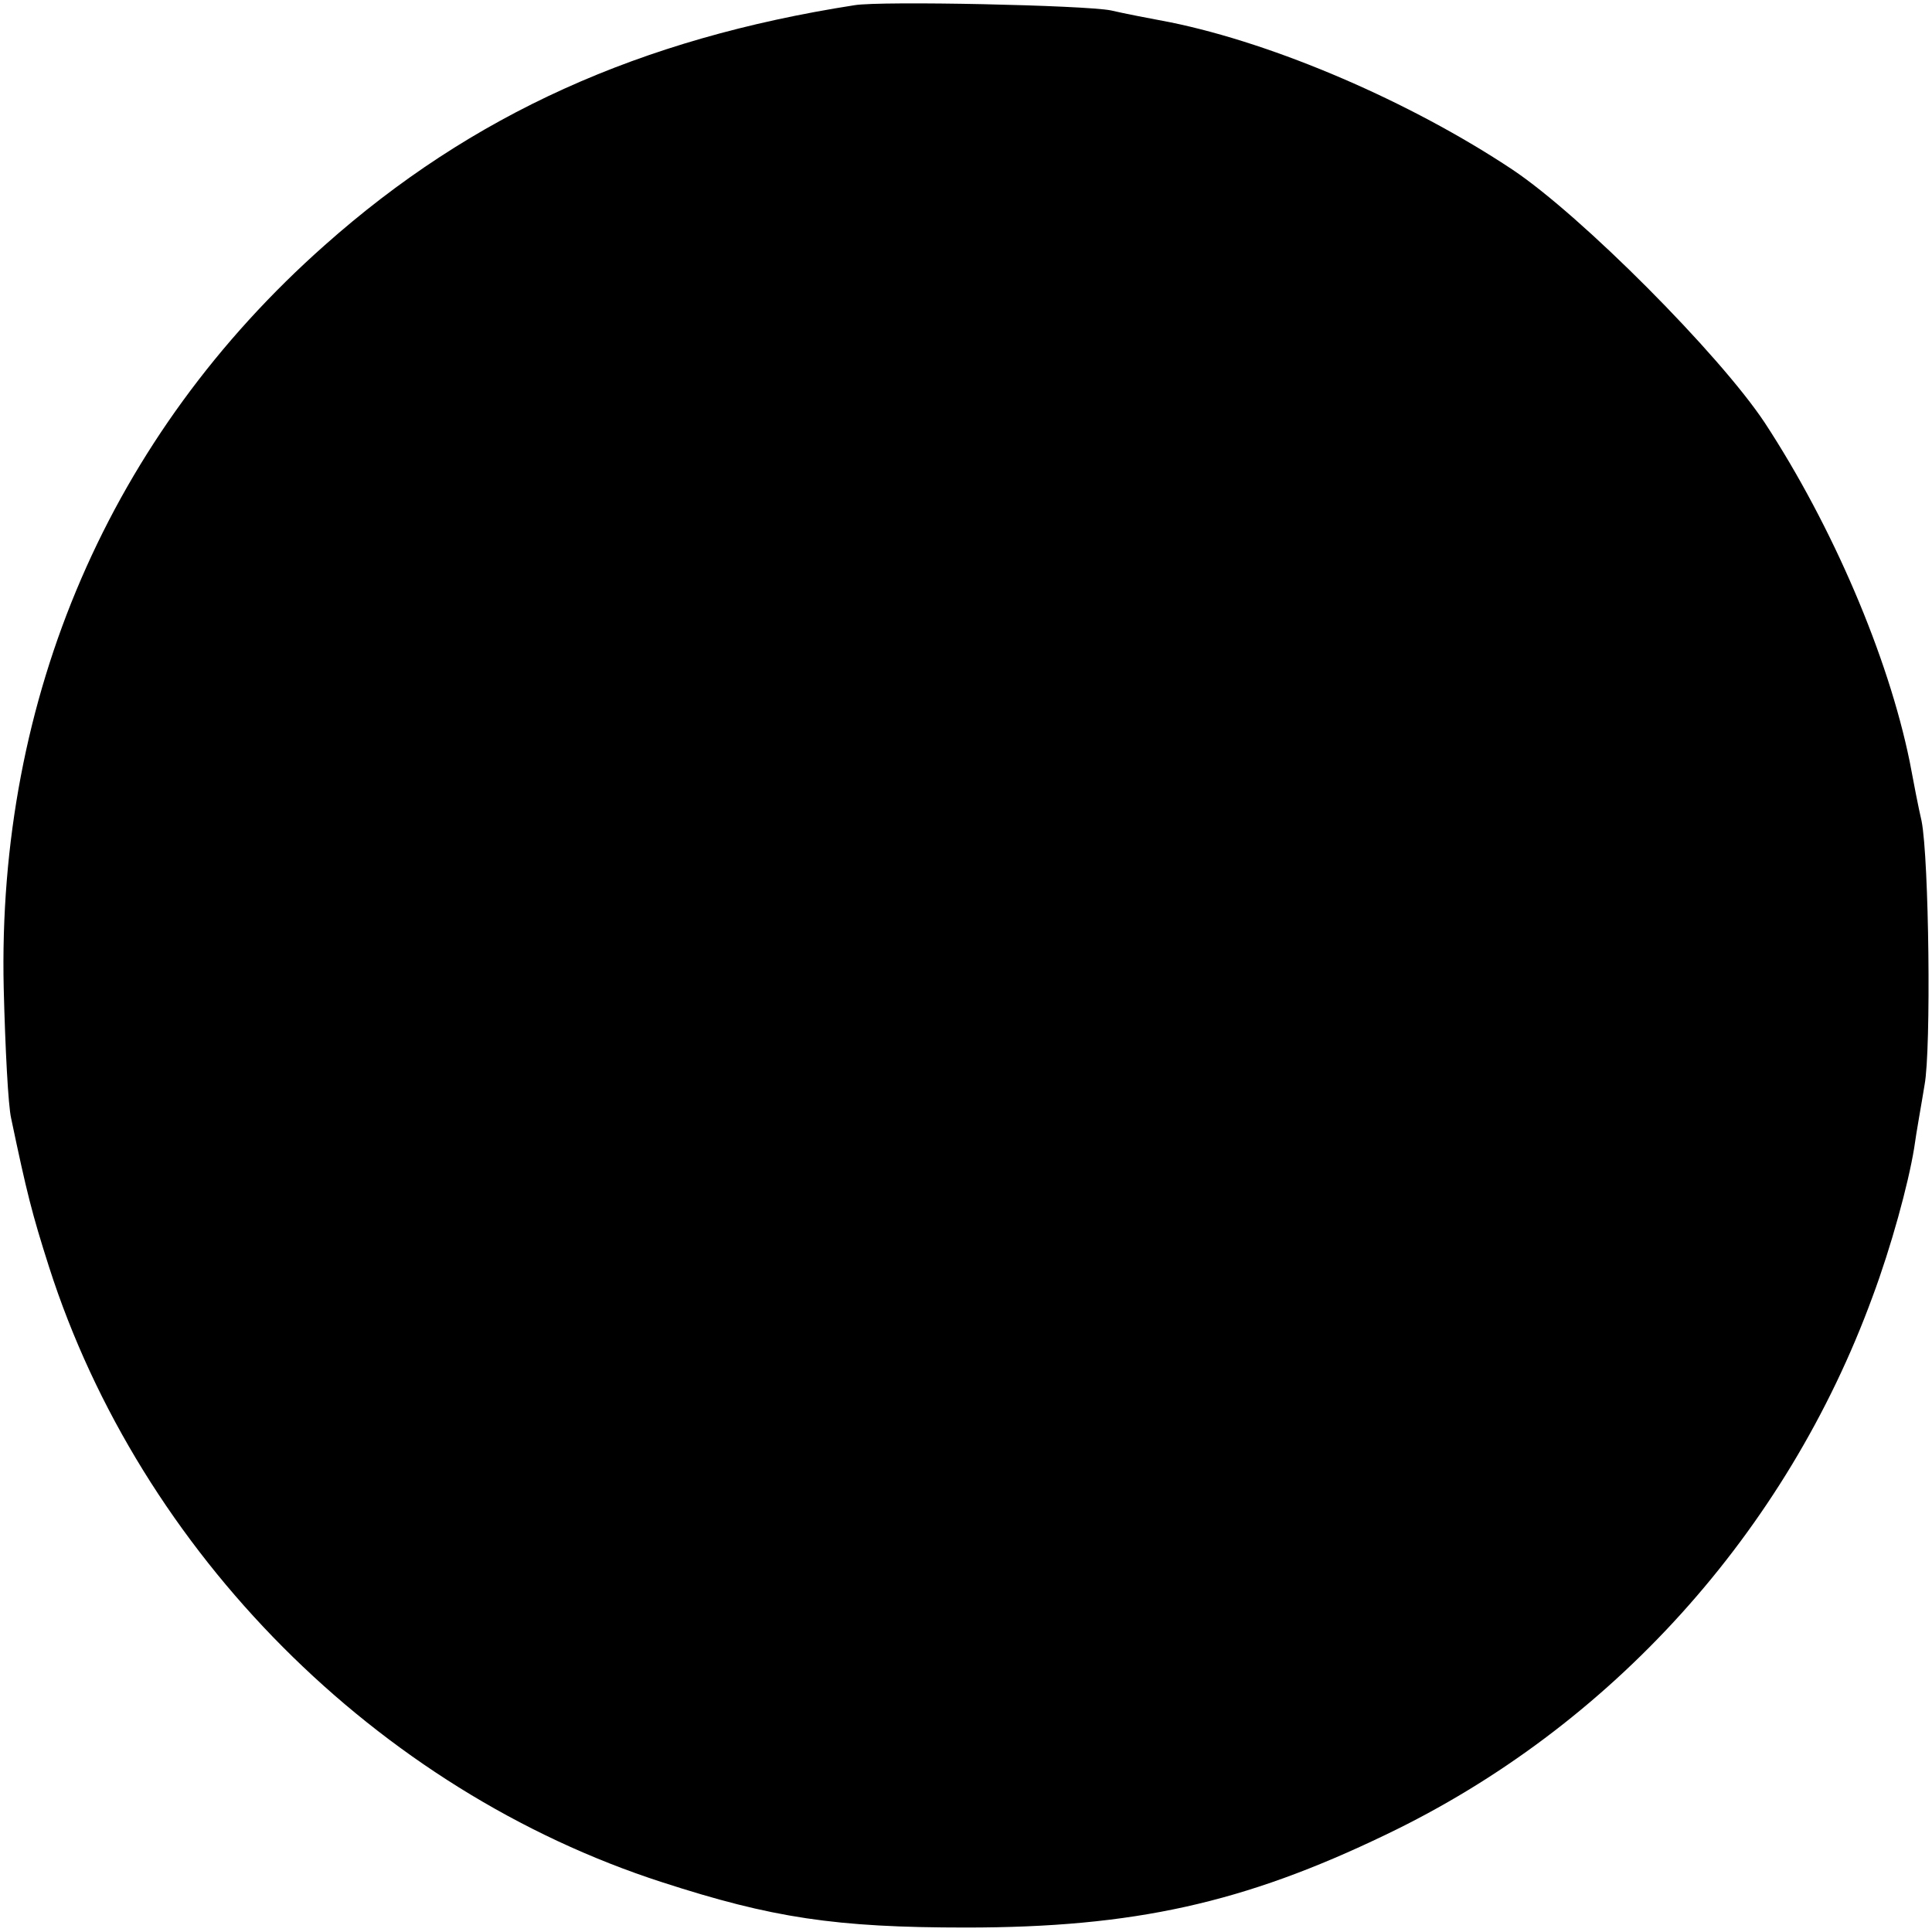
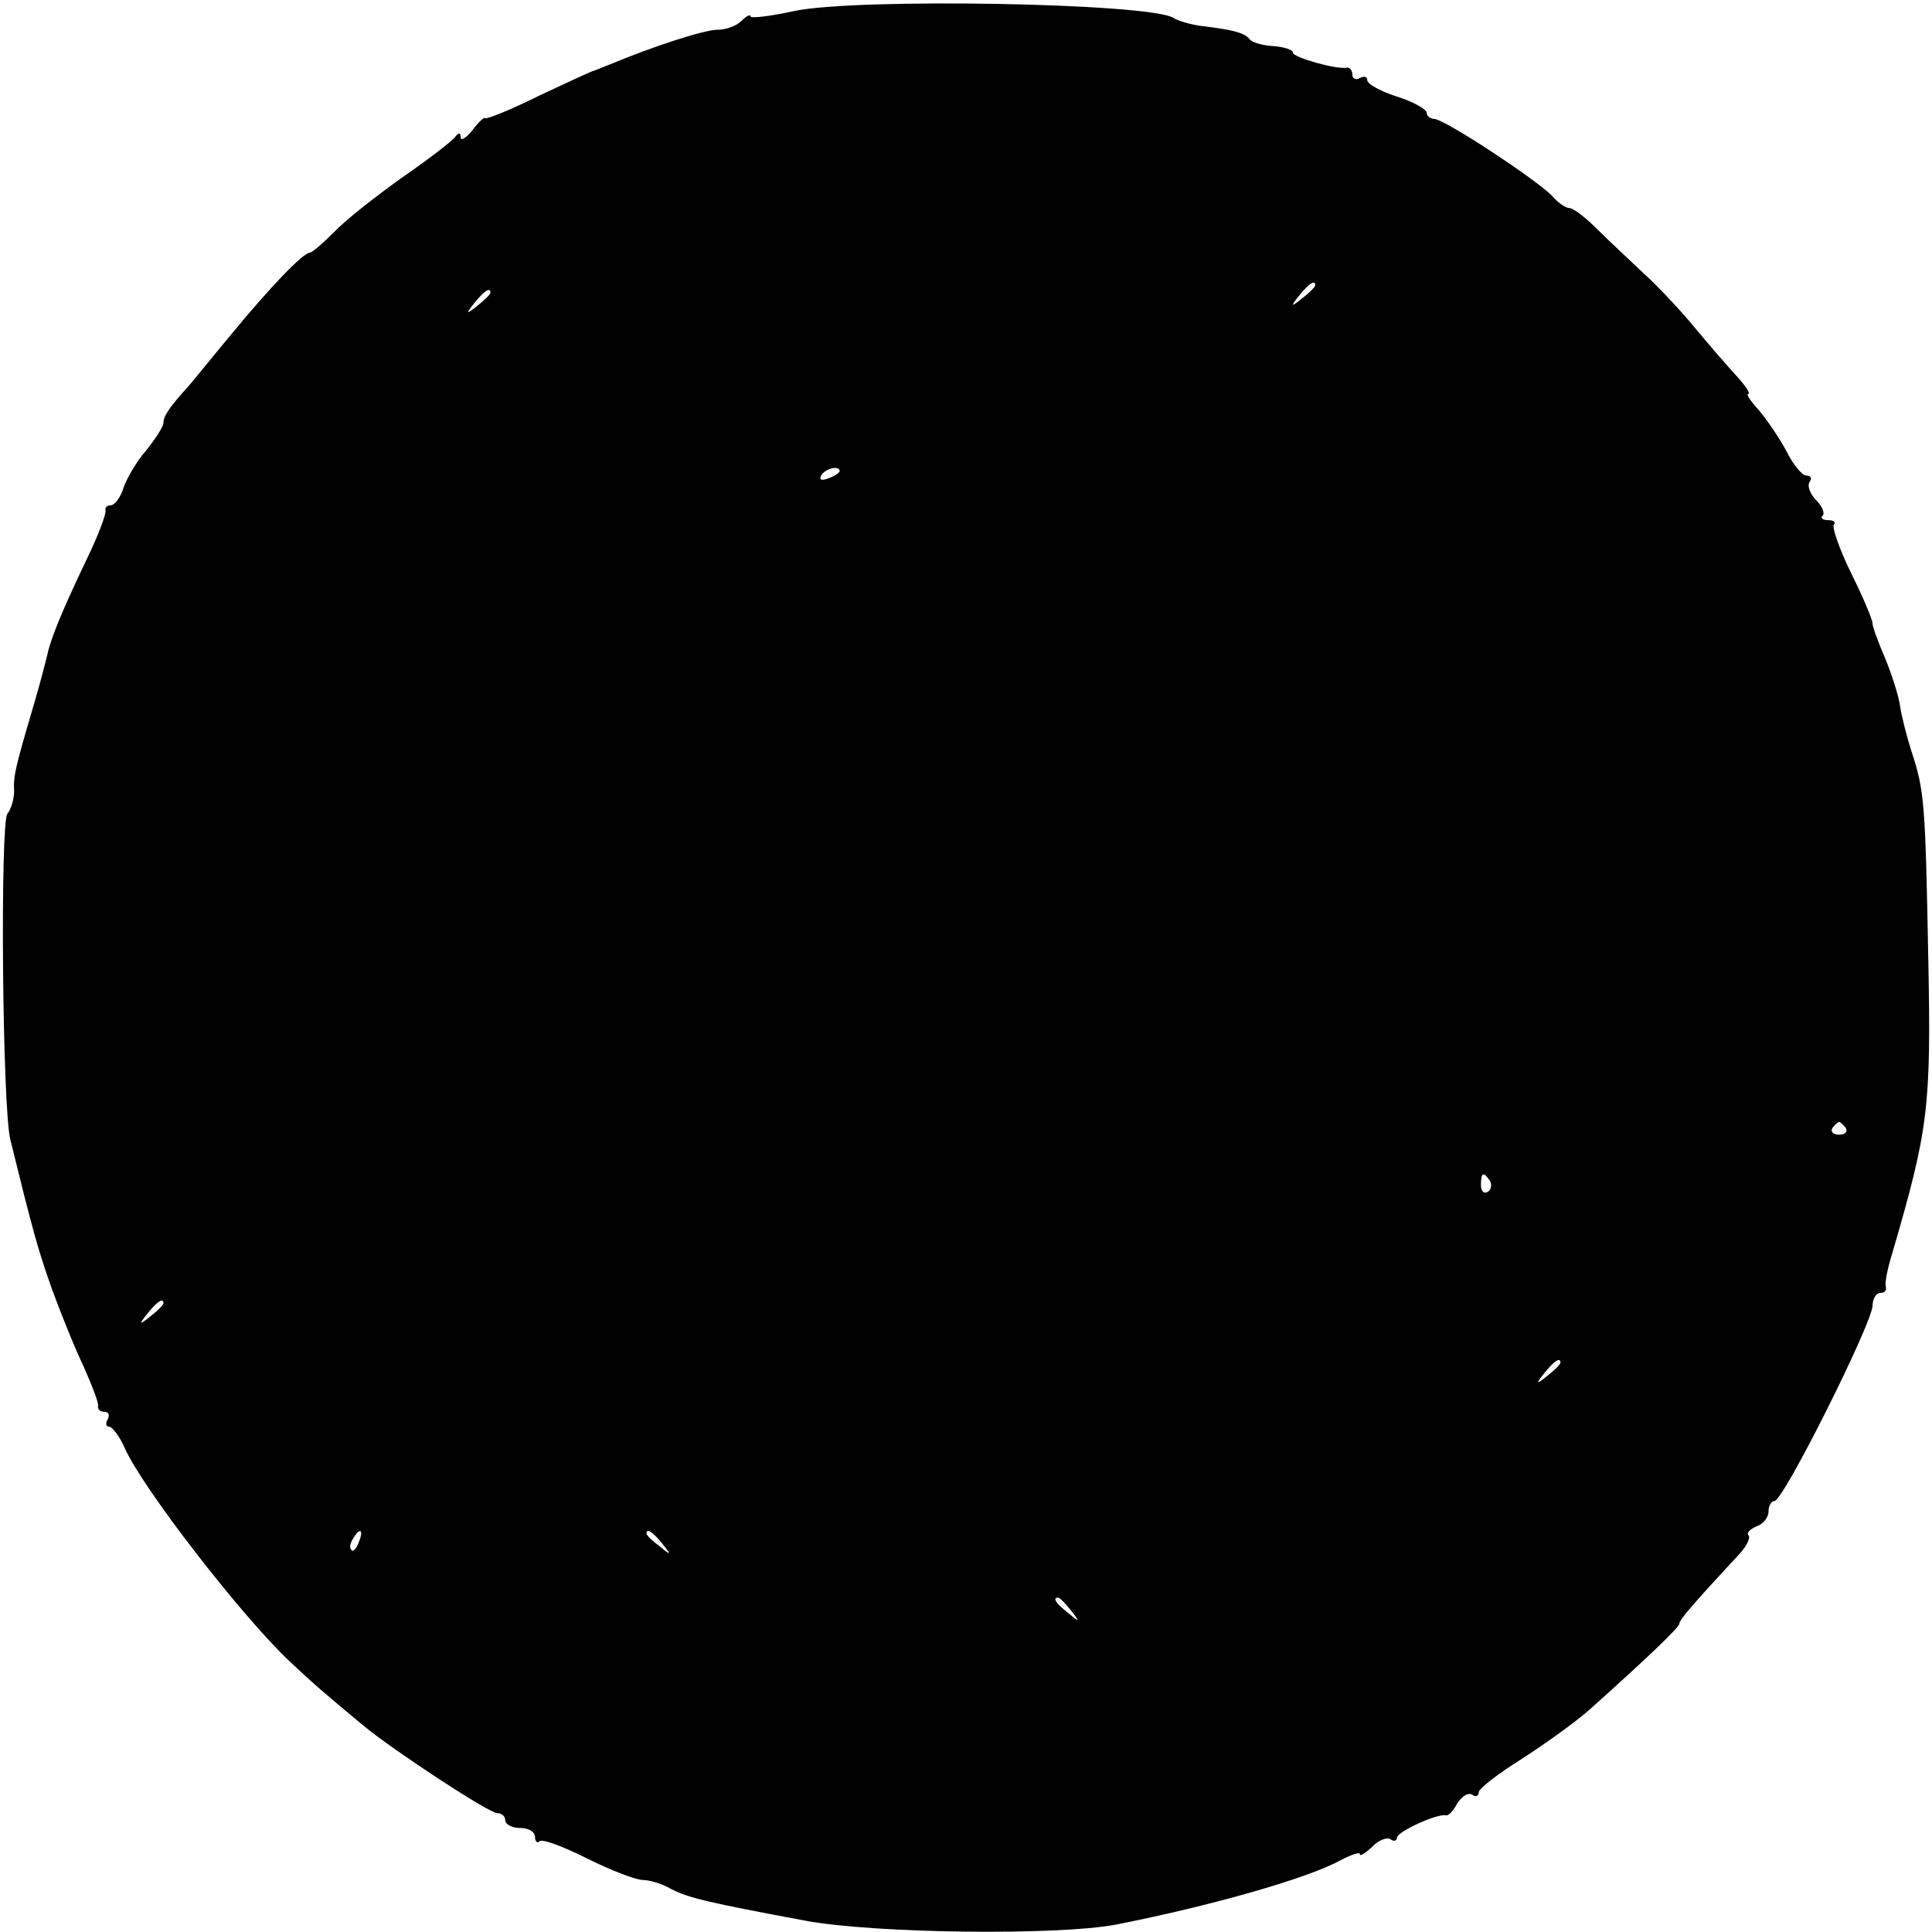
<svg xmlns="http://www.w3.org/2000/svg" version="1.0" width="260pt" height="260pt" viewBox="0 0 260 260" preserveAspectRatio="xMidYMid meet">
  <g transform="translate(0,260) scale(0.1,-0.1)" fill="#000000" stroke="none">
-     <path d="M1150 2593 c-289 -45 -515 -147 -713 -323 -289 -256 -441 -608 -432 -1000 2 -80 6 -158 10 -175 21 -100 28 -128 51 -200 123 -384 441 -704 825 -828 148 -48 233 -61 409 -61 226 0 374 33 565 125 303 145 539 407 655 724 25 67 48 151 56 200 3 22 10 60 14 85 9 48 6 304 -4 355 -4 17 -11 53 -16 80 -29 142 -104 317 -195 456 -61 92 -247 279 -340 341 -137 91 -318 169 -460 198 -27 5 -63 12 -80 16 -35 7 -309 13 -345 7z" />
+     <path d="M1068 2585 c-32 -7 -58 -10 -58 -7 0 3 -5 1 -12 -6 -7 -7 -21 -12 -32 -12 -18 0 -86 -22 -146 -47 -8 -3 -17 -7 -20 -8 -3 0 -36 -16 -75 -34 -38 -19 -71 -32 -72 -30 -1 2 -9 -5 -17 -16 -9 -11 -16 -15 -16 -10 0 7 -3 7 -8 0 -4 -5 -36 -30 -71 -54 -35 -25 -76 -57 -91 -73 -15 -15 -30 -28 -33 -28 -9 0 -54 -47 -105 -109 -25 -30 -50 -61 -56 -68 -29 -32 -36 -43 -36 -52 0 -5 -11 -22 -24 -38 -13 -15 -26 -38 -30 -50 -4 -13 -12 -23 -17 -23 -5 0 -8 -3 -7 -7 1 -5 -10 -34 -25 -65 -33 -69 -49 -108 -53 -128 -2 -8 -10 -40 -19 -70 -25 -85 -27 -94 -26 -115 0 -10 -4 -24 -9 -30 -10 -12 -7 -396 4 -439 29 -118 37 -148 56 -201 12 -33 31 -80 43 -105 11 -25 20 -48 19 -52 -1 -5 3 -8 9 -8 5 0 7 -4 4 -10 -3 -5 -3 -10 2 -10 4 0 14 -13 21 -29 24 -54 158 -227 222 -287 33 -31 47 -43 100 -87 40 -33 168 -117 179 -117 6 0 11 -4 11 -10 0 -5 9 -10 20 -10 11 0 20 -5 20 -12 0 -6 3 -9 6 -6 3 4 32 -7 64 -23 32 -16 66 -29 75 -29 9 0 26 -5 38 -12 23 -12 48 -18 182 -43 93 -17 338 -20 417 -5 127 25 257 62 301 86 15 8 27 12 27 9 0 -4 7 1 16 9 8 9 20 14 25 11 5 -4 9 -2 9 2 0 8 55 33 66 30 3 -1 10 6 15 16 6 9 14 15 20 12 5 -4 9 -2 9 3 0 5 26 25 58 45 31 20 73 50 92 67 77 69 120 110 120 115 0 5 17 25 82 95 9 10 14 21 11 24 -3 3 2 8 11 12 9 3 16 12 16 20 0 8 4 14 8 14 12 0 132 240 132 263 0 9 5 17 10 17 6 0 9 3 8 8 -2 4 2 25 9 47 48 165 52 194 48 395 -4 209 -5 226 -23 280 -6 19 -13 46 -15 60 -2 14 -11 42 -20 64 -9 21 -17 42 -17 47 0 5 -13 36 -29 68 -16 33 -26 62 -23 65 3 4 -1 6 -8 6 -7 0 -11 3 -7 6 3 4 -1 13 -9 21 -8 8 -12 19 -9 24 4 5 2 9 -4 9 -6 0 -18 15 -27 33 -9 17 -26 42 -37 55 -11 12 -18 22 -14 22 3 0 -4 11 -16 24 -12 13 -38 43 -57 66 -19 23 -50 56 -69 73 -19 18 -47 44 -63 60 -15 15 -31 27 -36 27 -5 0 -15 7 -22 15 -16 19 -146 105 -160 105 -5 0 -10 4 -10 8 0 5 -18 15 -40 22 -22 7 -40 17 -40 22 0 5 -4 6 -10 3 -5 -3 -10 -1 -10 4 0 6 -3 10 -7 10 -15 -3 -73 14 -73 20 0 4 -12 8 -27 9 -15 1 -29 5 -32 10 -7 8 -22 12 -64 17 -15 2 -32 7 -38 11 -33 20 -428 27 -511 9z m702 -369 c0 -2 -8 -10 -17 -17 -16 -13 -17 -12 -4 4 13 16 21 21 21 13z m-1110 -10 c0 -2 -8 -10 -17 -17 -16 -13 -17 -12 -4 4 13 16 21 21 21 13z m470 -240 c0 -2 -7 -7 -16 -10 -8 -3 -12 -2 -9 4 6 10 25 14 25 6z m1354 -884 c3 -5 -1 -9 -9 -9 -8 0 -12 4 -9 9 3 4 7 8 9 8 2 0 6 -4 9 -8z m-479 -71 c3 -5 2 -12 -3 -15 -5 -3 -9 1 -9 9 0 17 3 19 12 6z m-1785 -165 c0 -2 -8 -10 -17 -17 -16 -13 -17 -12 -4 4 13 16 21 21 21 13z m1880 -80 c0 -2 -8 -10 -17 -17 -16 -13 -17 -12 -4 4 13 16 21 21 21 13z m-1617 -241 c-3 -9 -8 -14 -10 -11 -3 3 -2 9 2 15 9 16 15 13 8 -4z m408 -2 c13 -16 12 -17 -3 -4 -10 7 -18 15 -18 17 0 8 8 3 21 -13z m550 -90 c13 -16 12 -17 -3 -4 -17 13 -22 21 -14 21 2 0 10 -8 17 -17z" />
  </g>
</svg>
